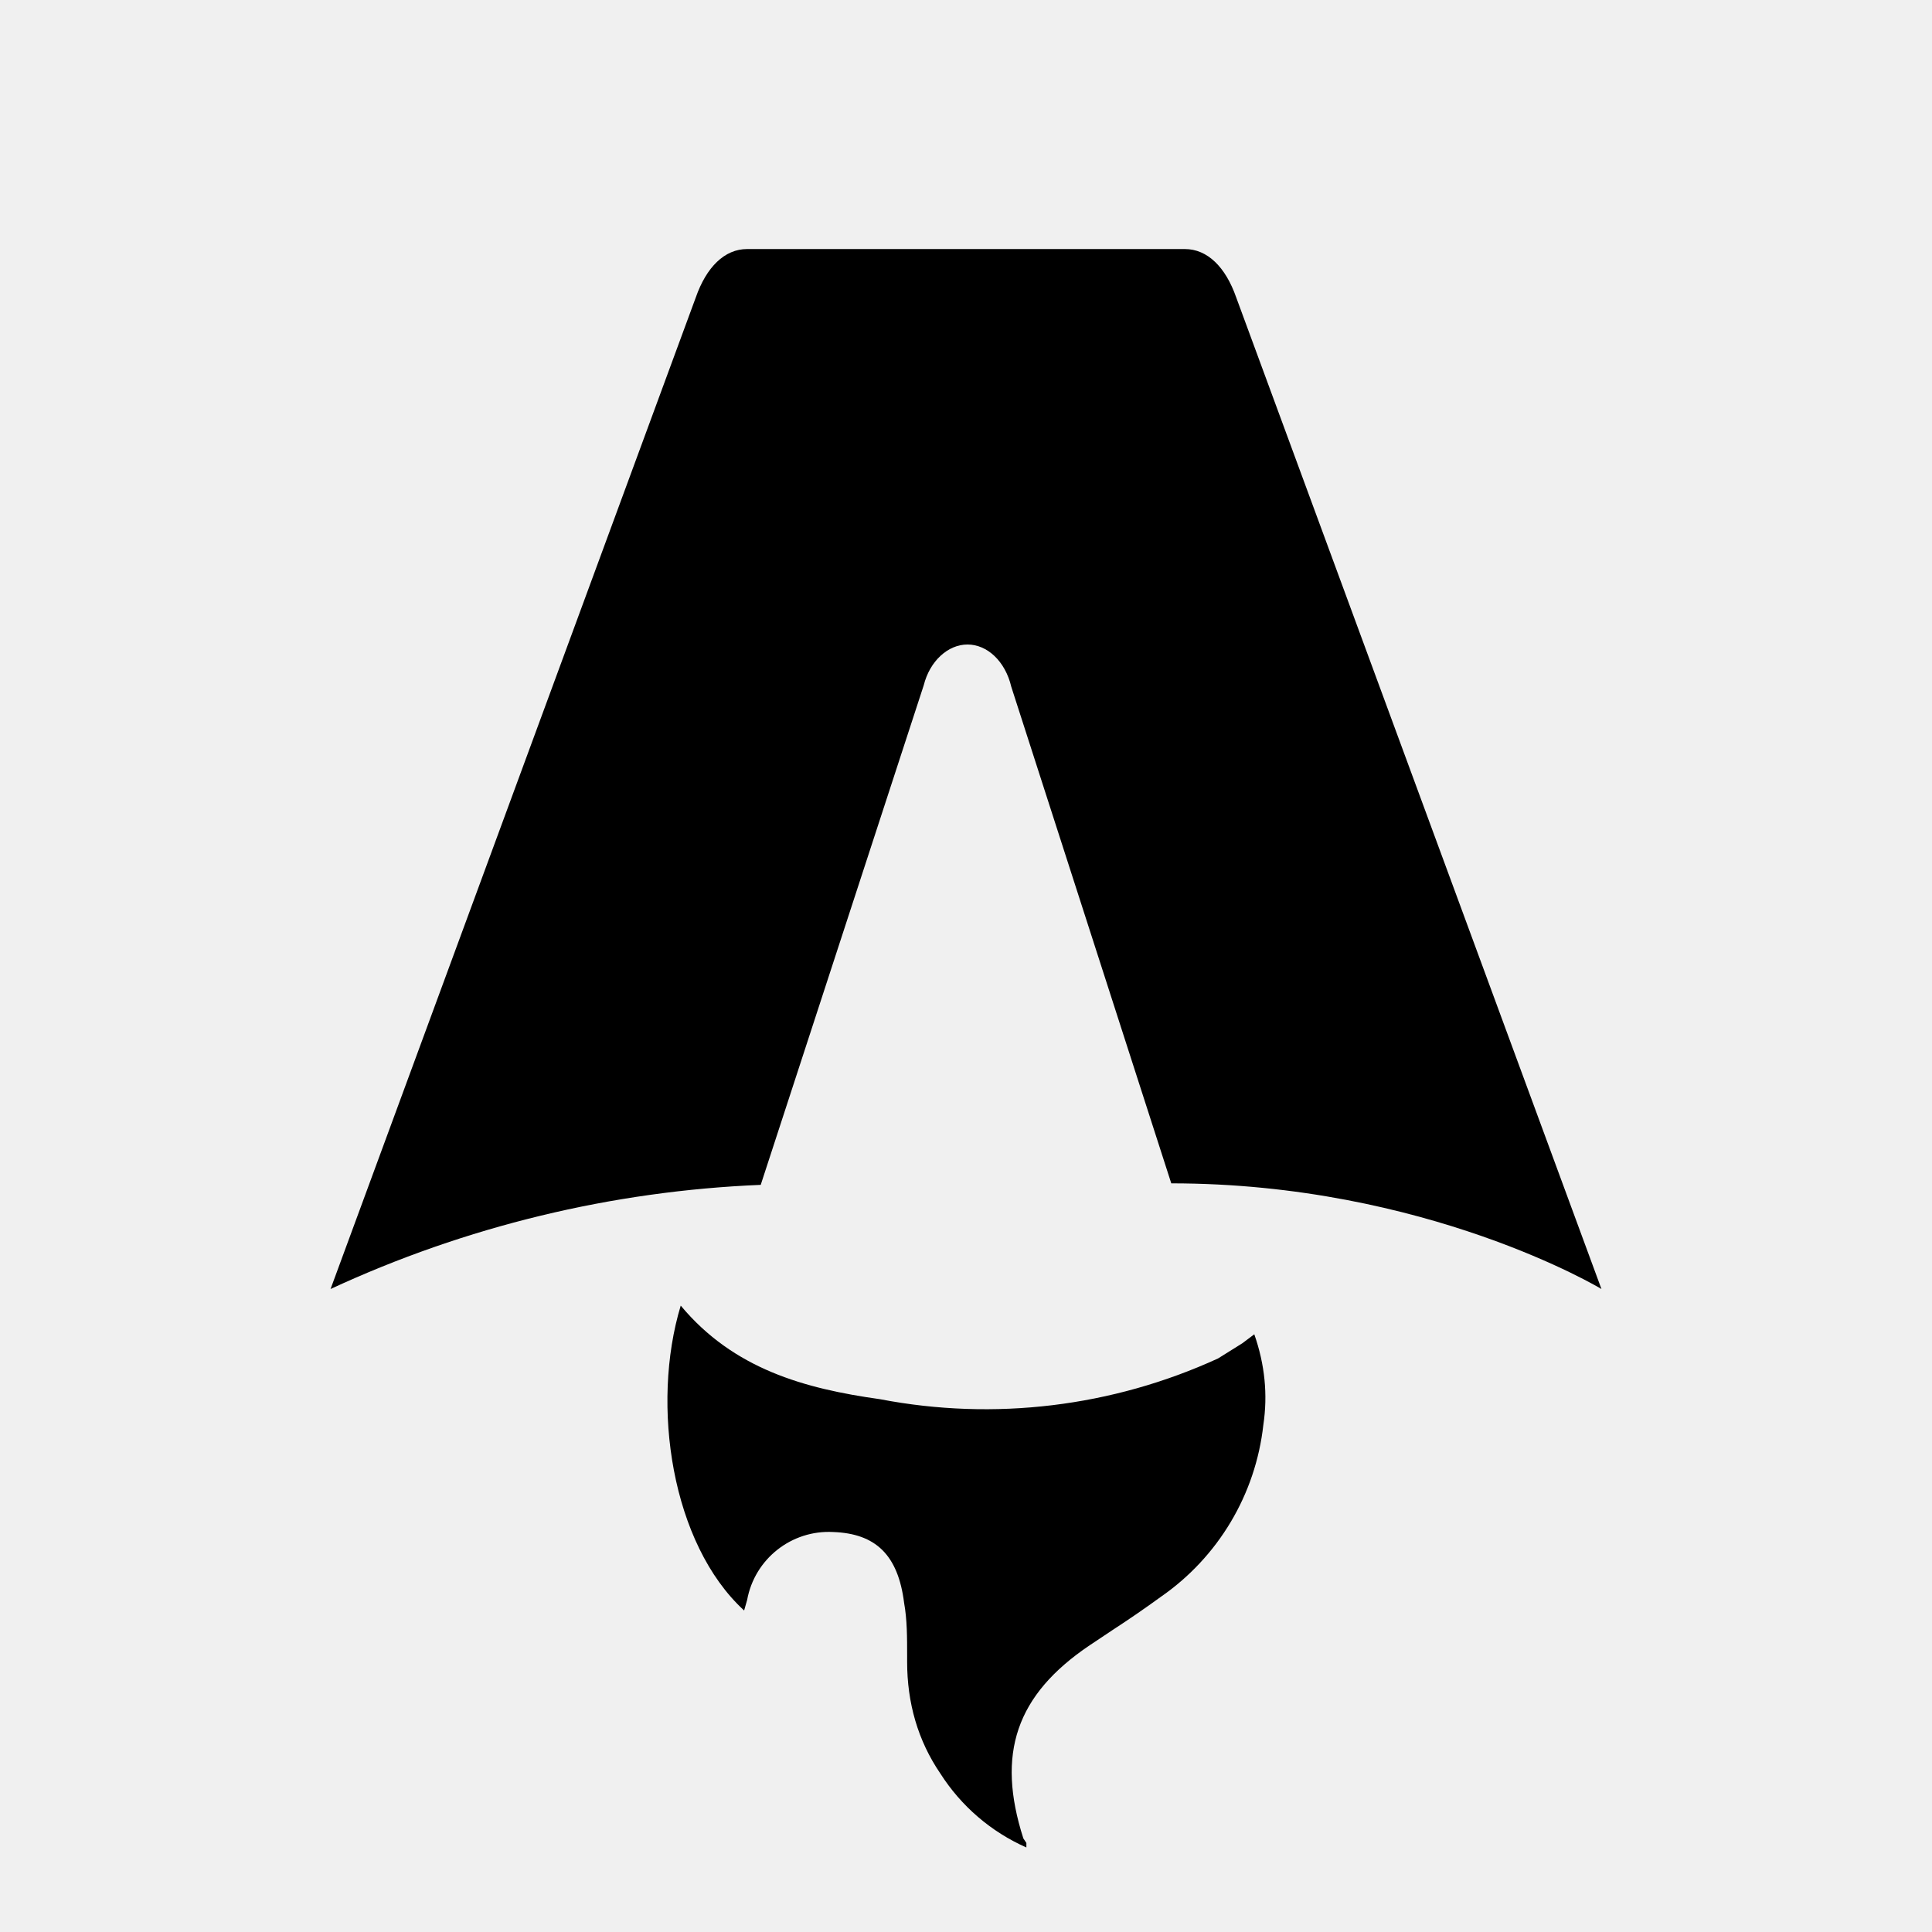
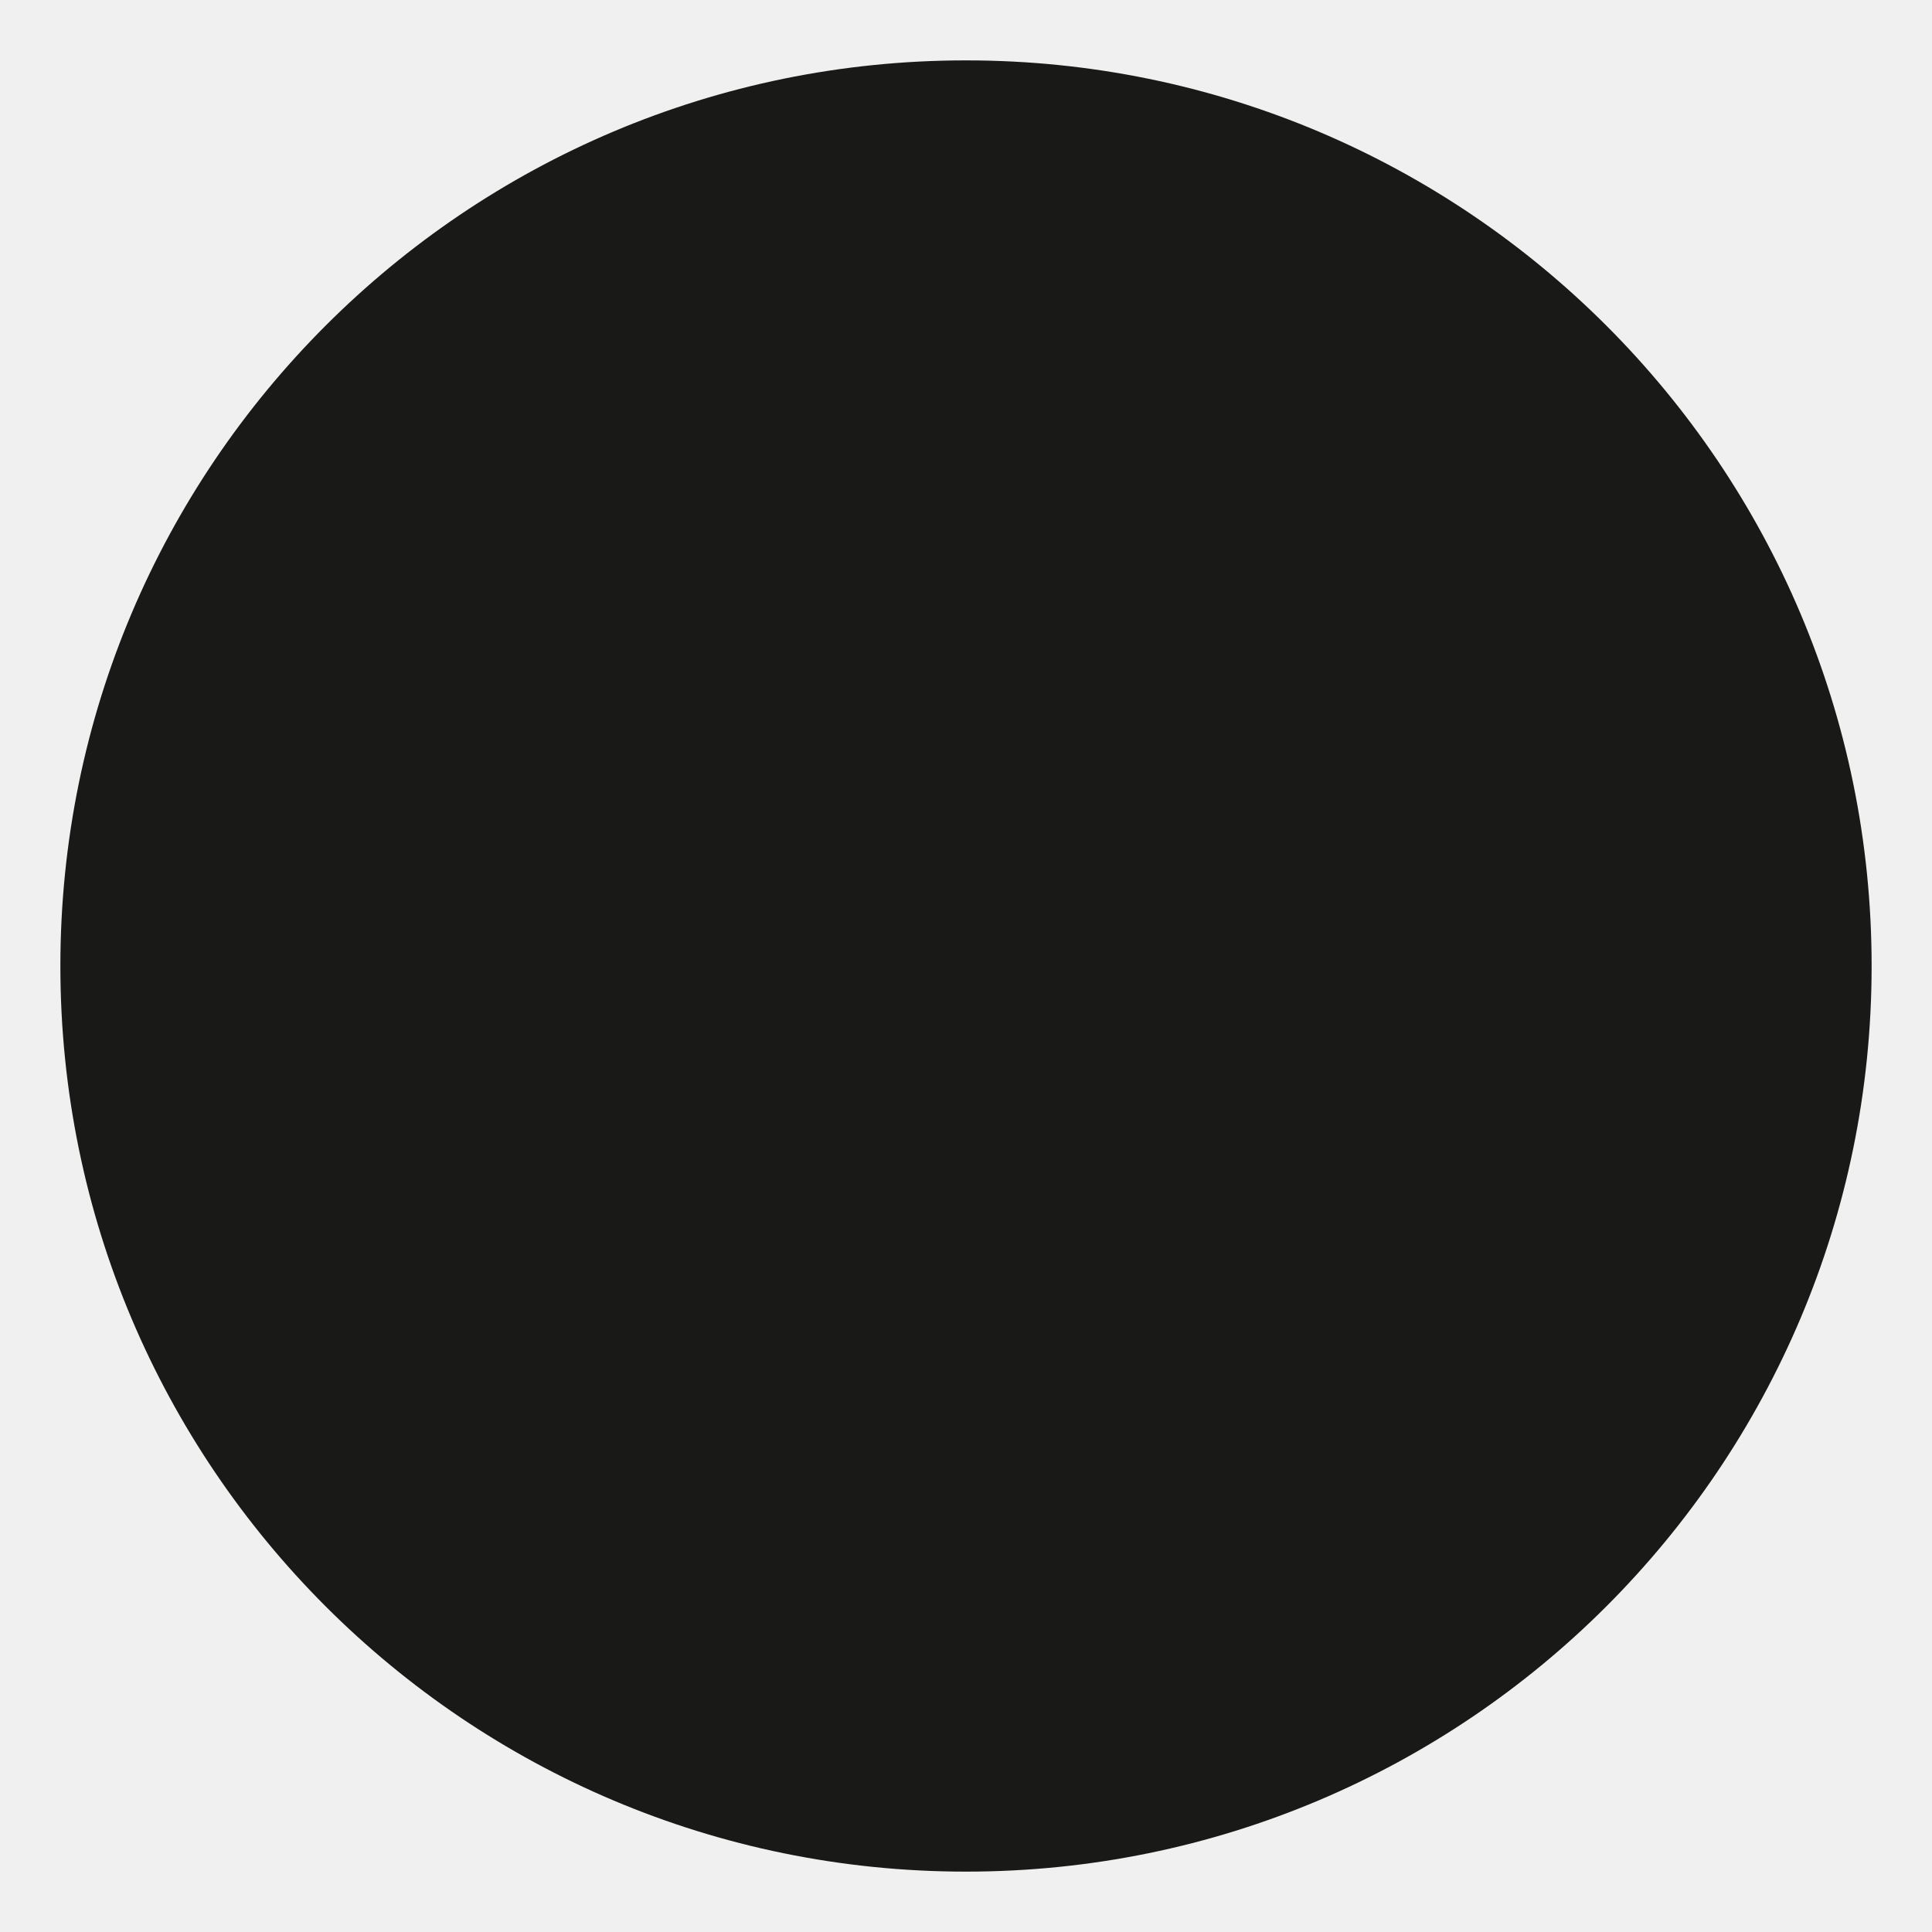
- <svg xmlns="http://www.w3.org/2000/svg" fill="none" viewBox="0 0 128 128">
-   <path d="M50.4 78.5a75.1 75.1 0 0 0-28.5 6.9l24.2-65.7c.7-2 1.9-3.2 3.4-3.2h29c1.5 0 2.7 1.2 3.4 3.2l24.2 65.7s-11.6-7-28.5-7L67 45.5c-.4-1.7-1.6-2.8-2.9-2.8-1.3 0-2.5 1.1-2.9 2.7L50.4 78.5Zm-1.1 28.2Zm-4.2-20.2c-2 6.6-.6 15.8 4.2 20.2a17.5 17.5 0 0 1 .2-.7 5.5 5.5 0 0 1 5.7-4.5c2.8.1 4.3 1.5 4.7 4.7.2 1.1.2 2.3.2 3.5v.4c0 2.7.7 5.2 2.2 7.4a13 13 0 0 0 5.7 4.9v-.3l-.2-.3c-1.8-5.6-.5-9.5 4.4-12.8l1.5-1a73 73 0 0 0 3.2-2.2 16 16 0 0 0 6.8-11.4c.3-2 .1-4-.6-6l-.8.6-1.6 1a37 37 0 0 1-22.4 2.7c-5-.7-9.7-2-13.2-6.2Z" />
+ <svg xmlns="http://www.w3.org/2000/svg" viewBox="0 0 128 128">
+   <circle cx="64" cy="64" r="60" fill="#191917" />
  <style>
-         path { fill: #000; }
-         @media (prefers-color-scheme: dark) {
-             path { fill: #FFF; }
-         }
-     </style>
+     circle { fill: #191917; }
+     @media (prefers-color-scheme: dark) {
+       circle { fill: #ededee; }
+     }
+   </style>
</svg>
